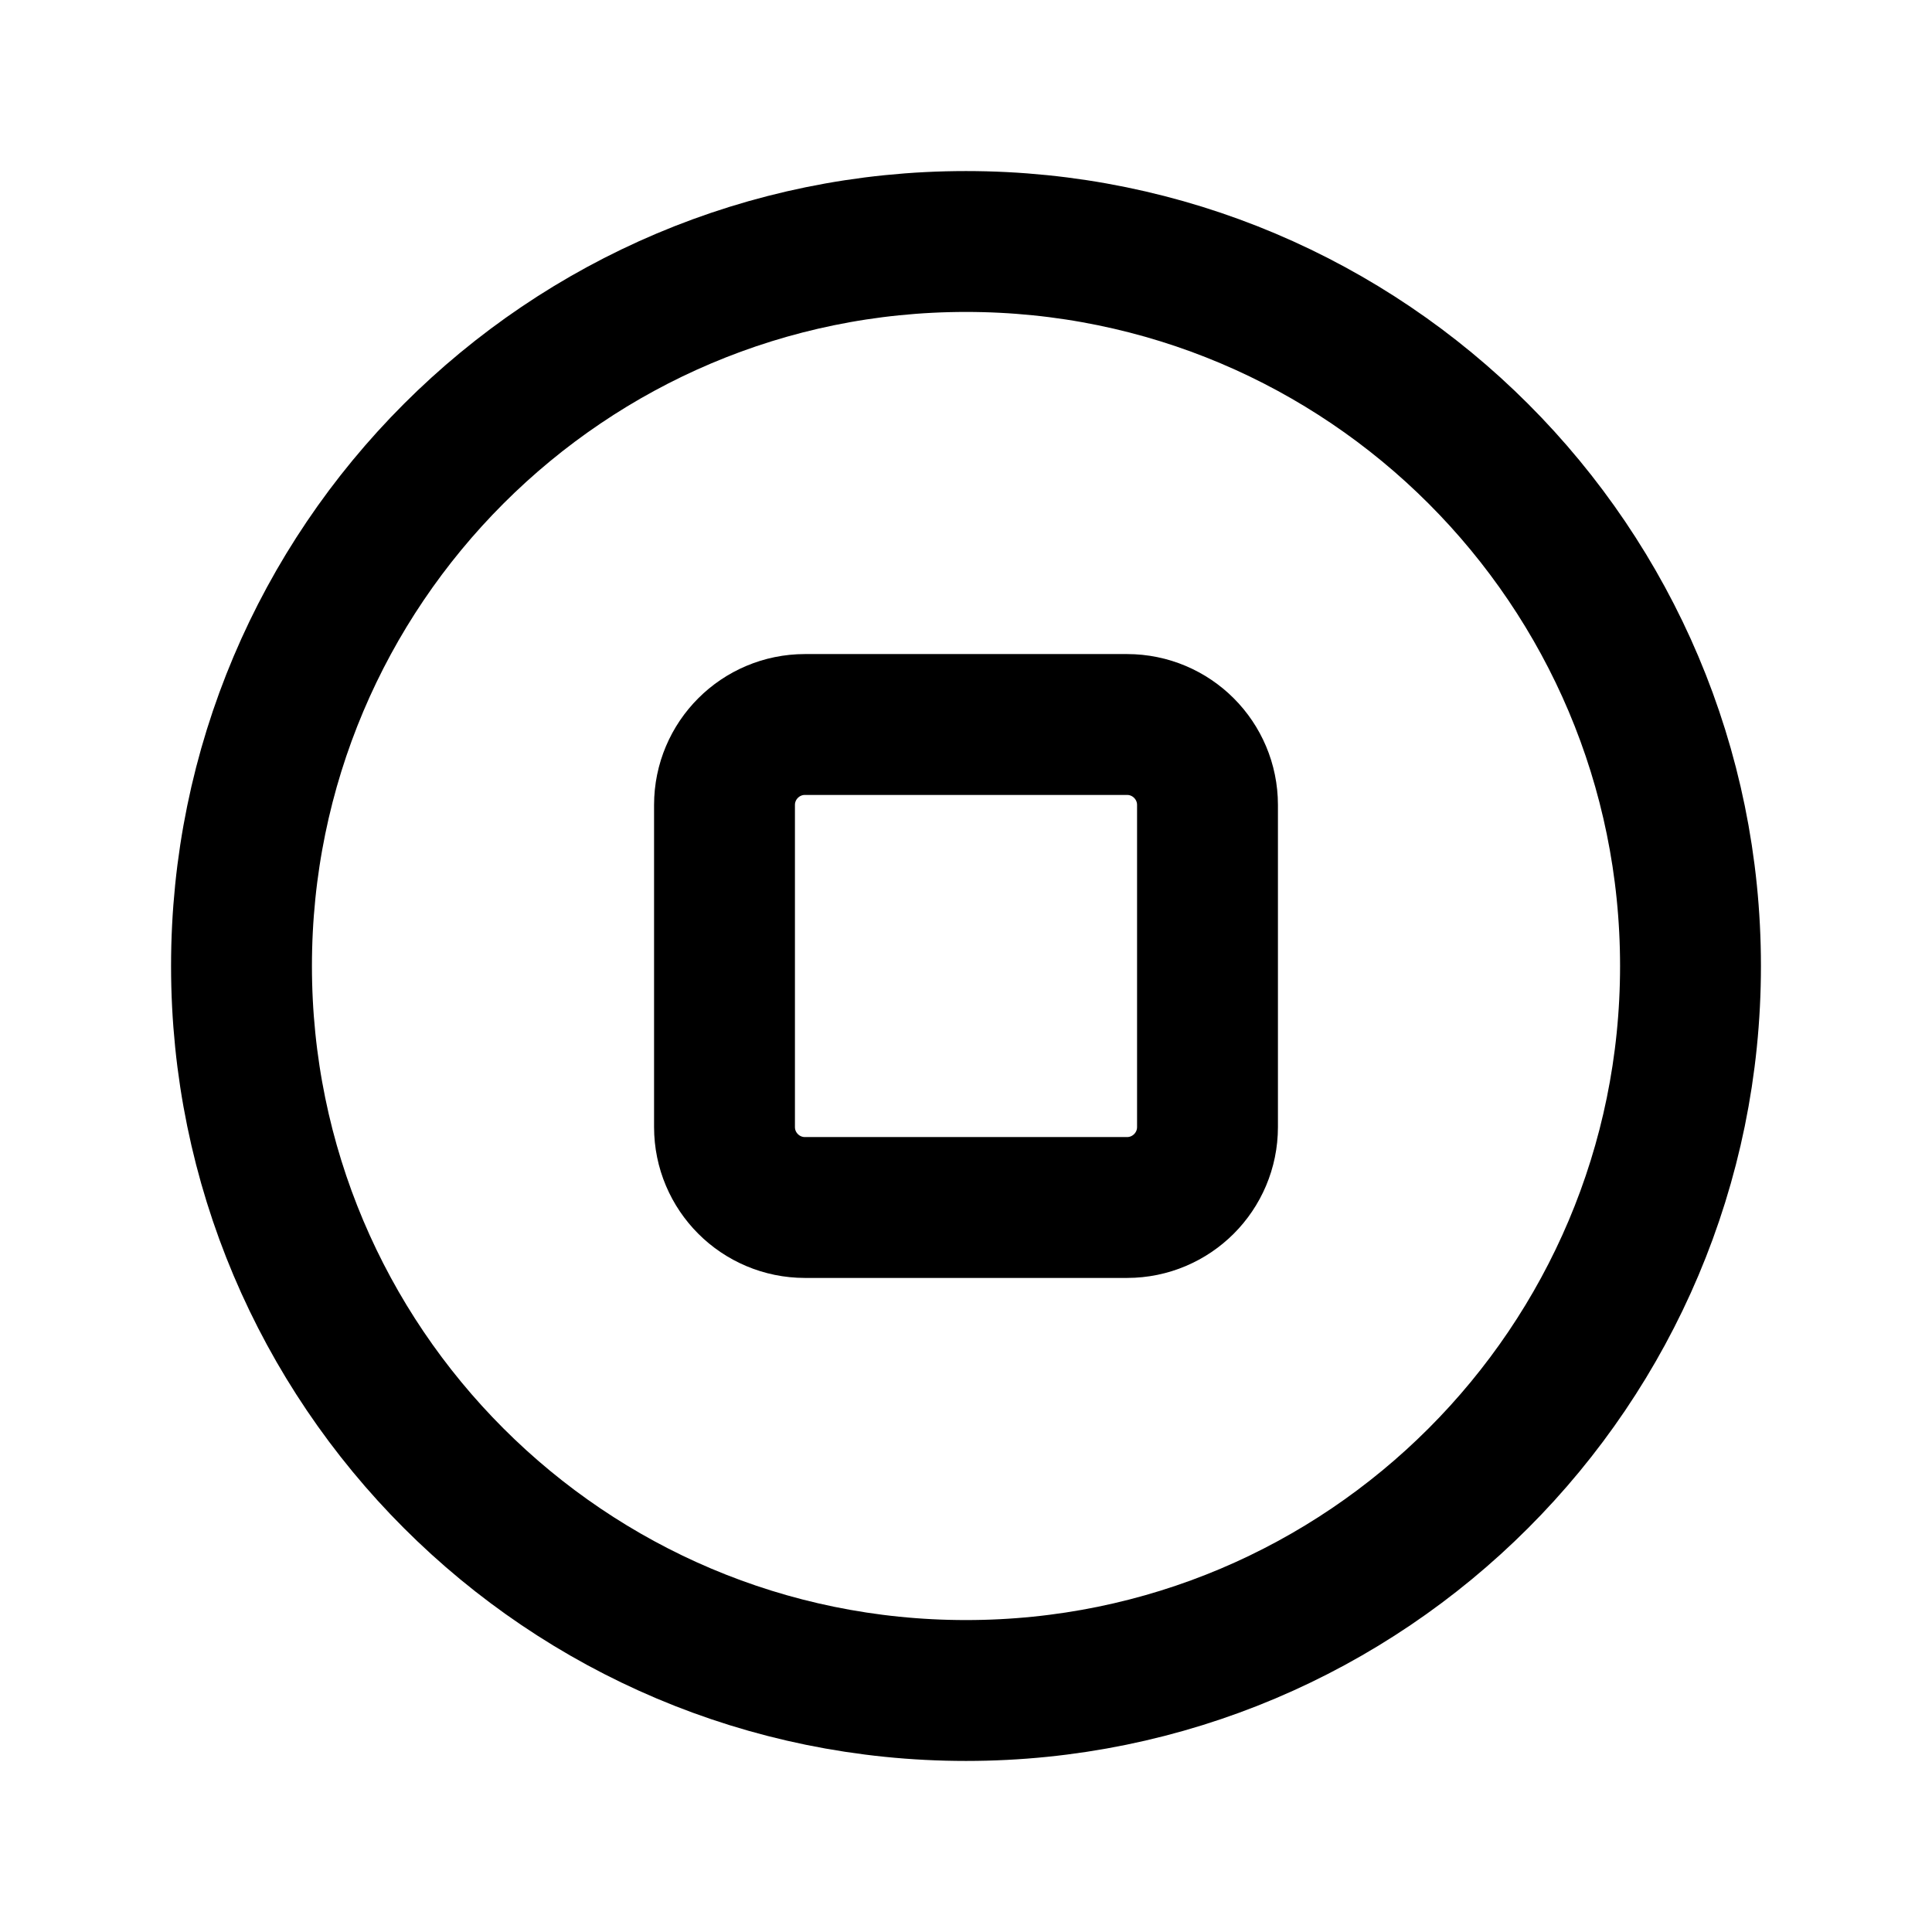
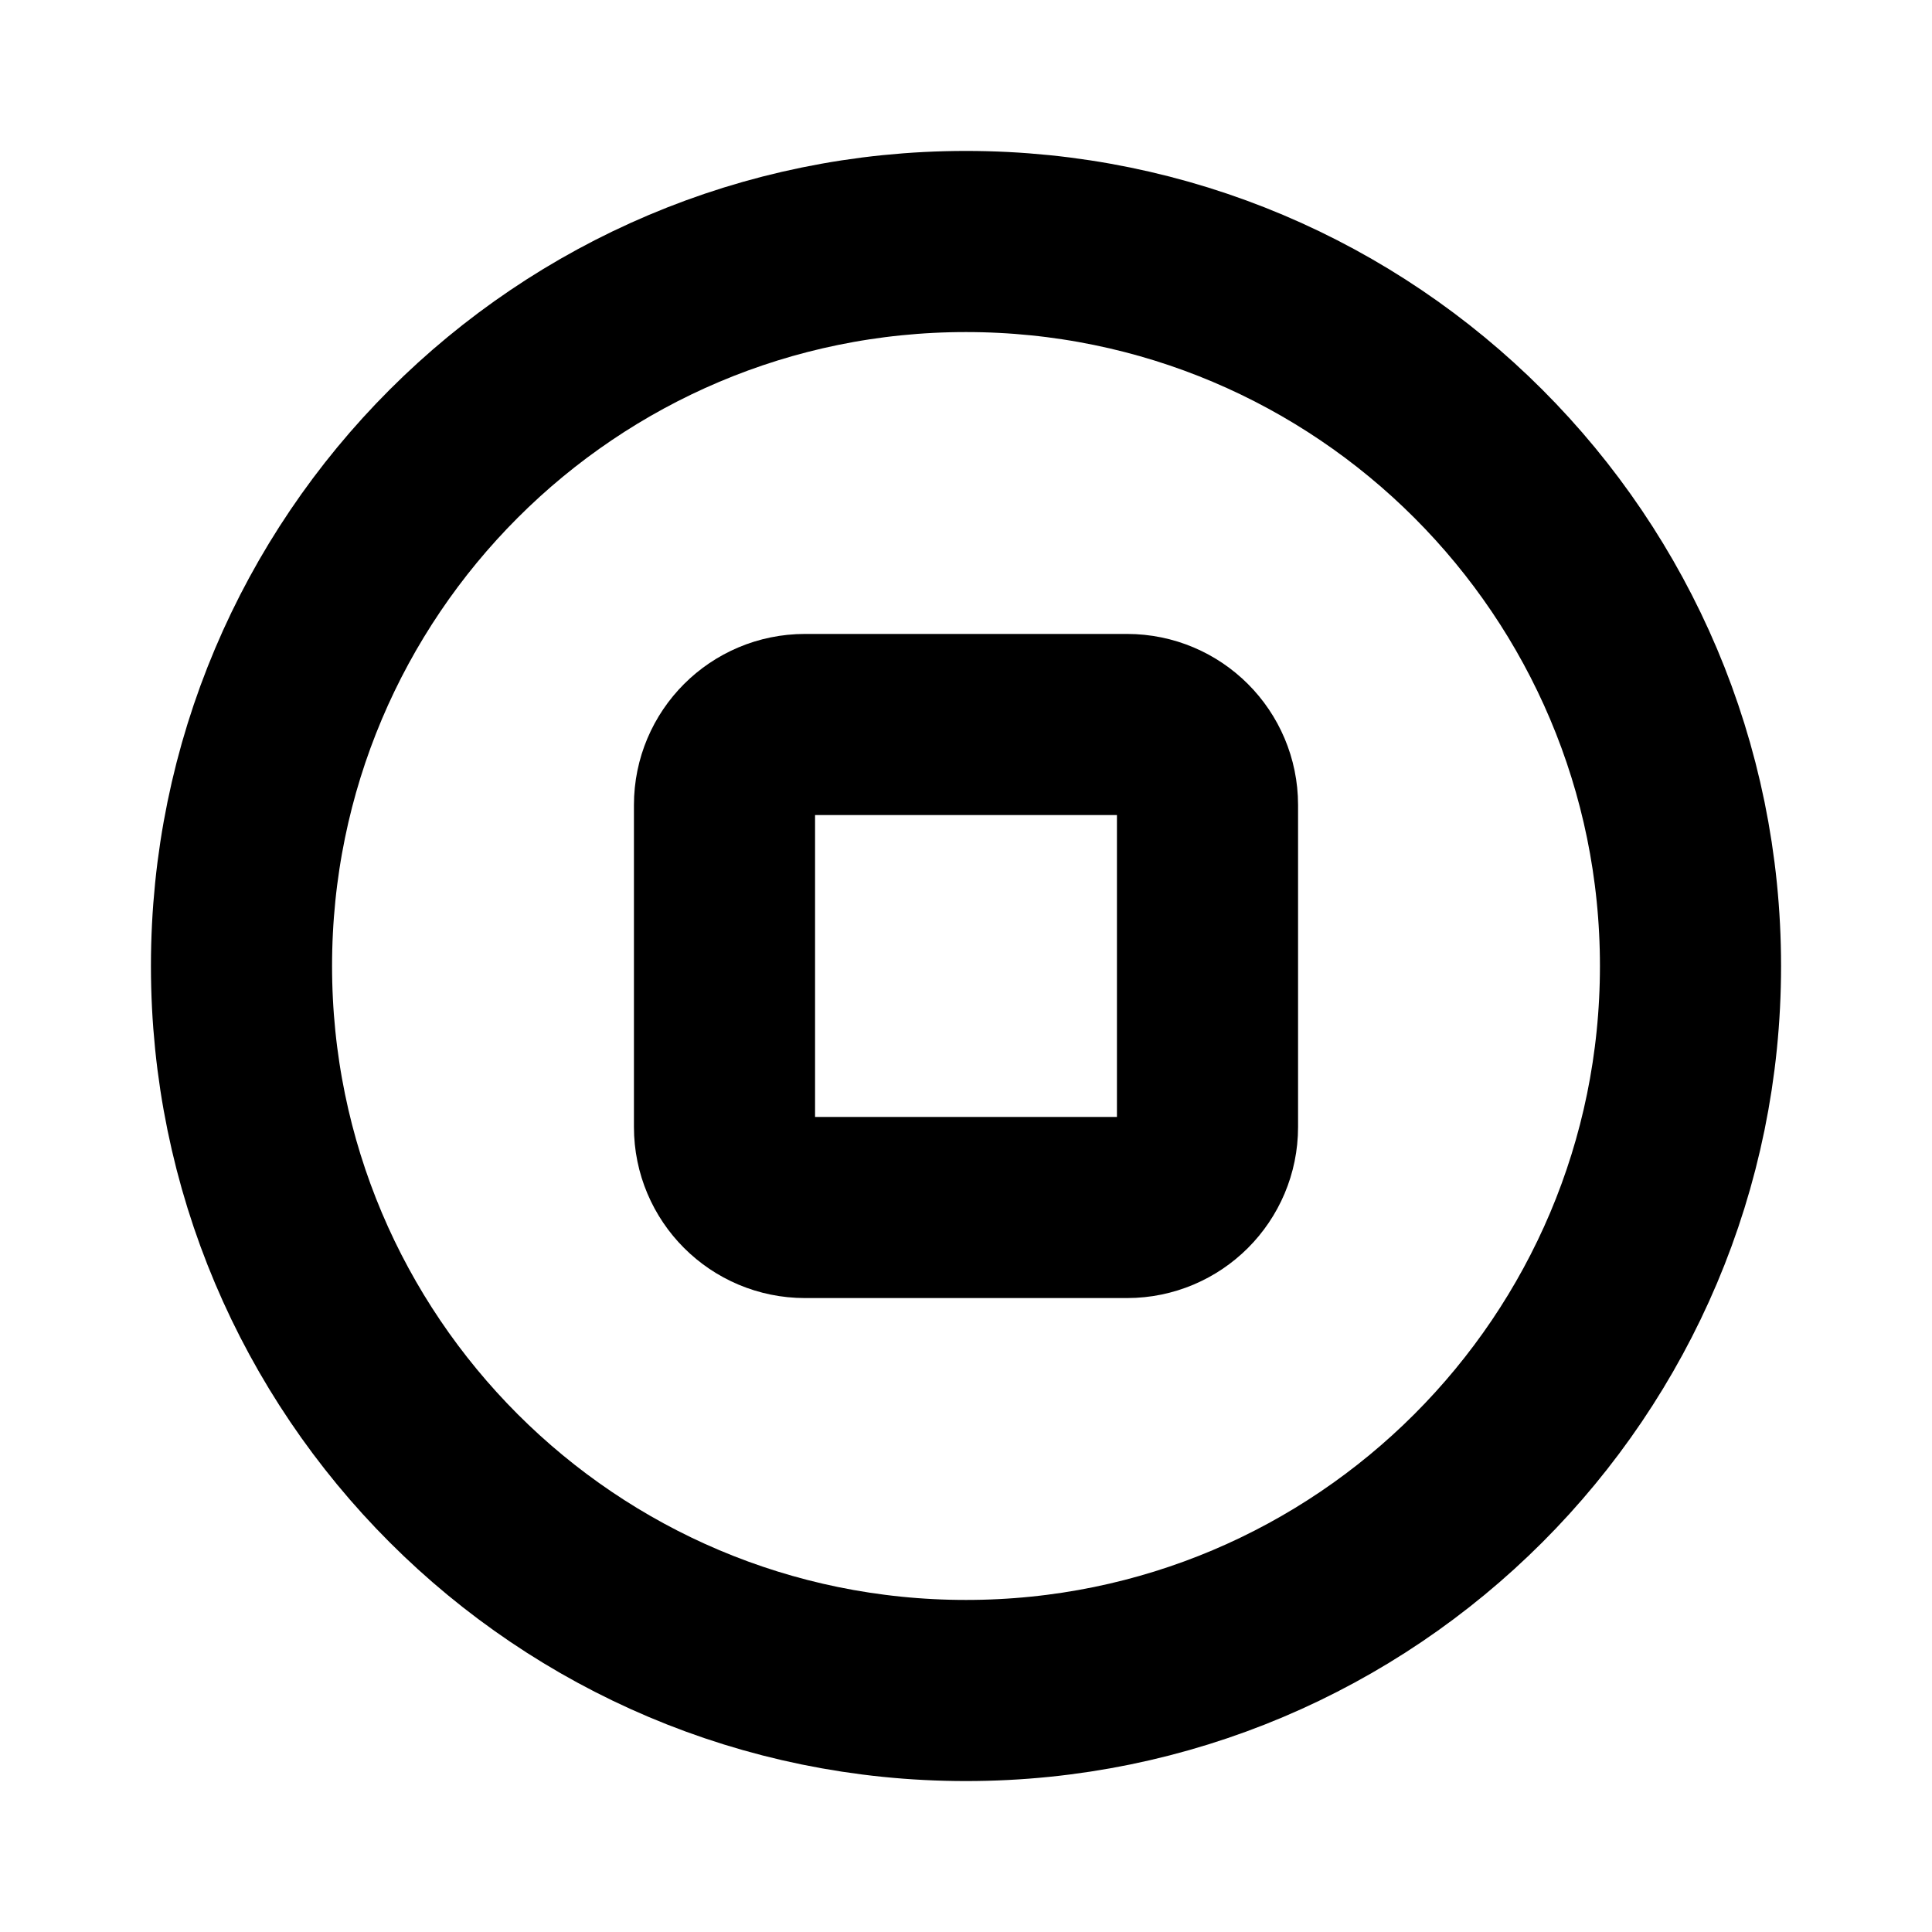
- <svg xmlns="http://www.w3.org/2000/svg" width="24" height="24" viewBox="0 0 24 24" fill="none" stroke="black" stroke-width="1.75" stroke-linecap="round" stroke-linejoin="round">
+ <svg xmlns="http://www.w3.org/2000/svg" width="24" height="24" viewBox="0 0 24 24" fill="none" stroke="black" stroke-width="2.25" stroke-linecap="round" stroke-linejoin="round">
  <circle cx="12" cy="12" r="9" />
  <rect x="9" y="9" width="6" height="6" rx="1" />
</svg>
